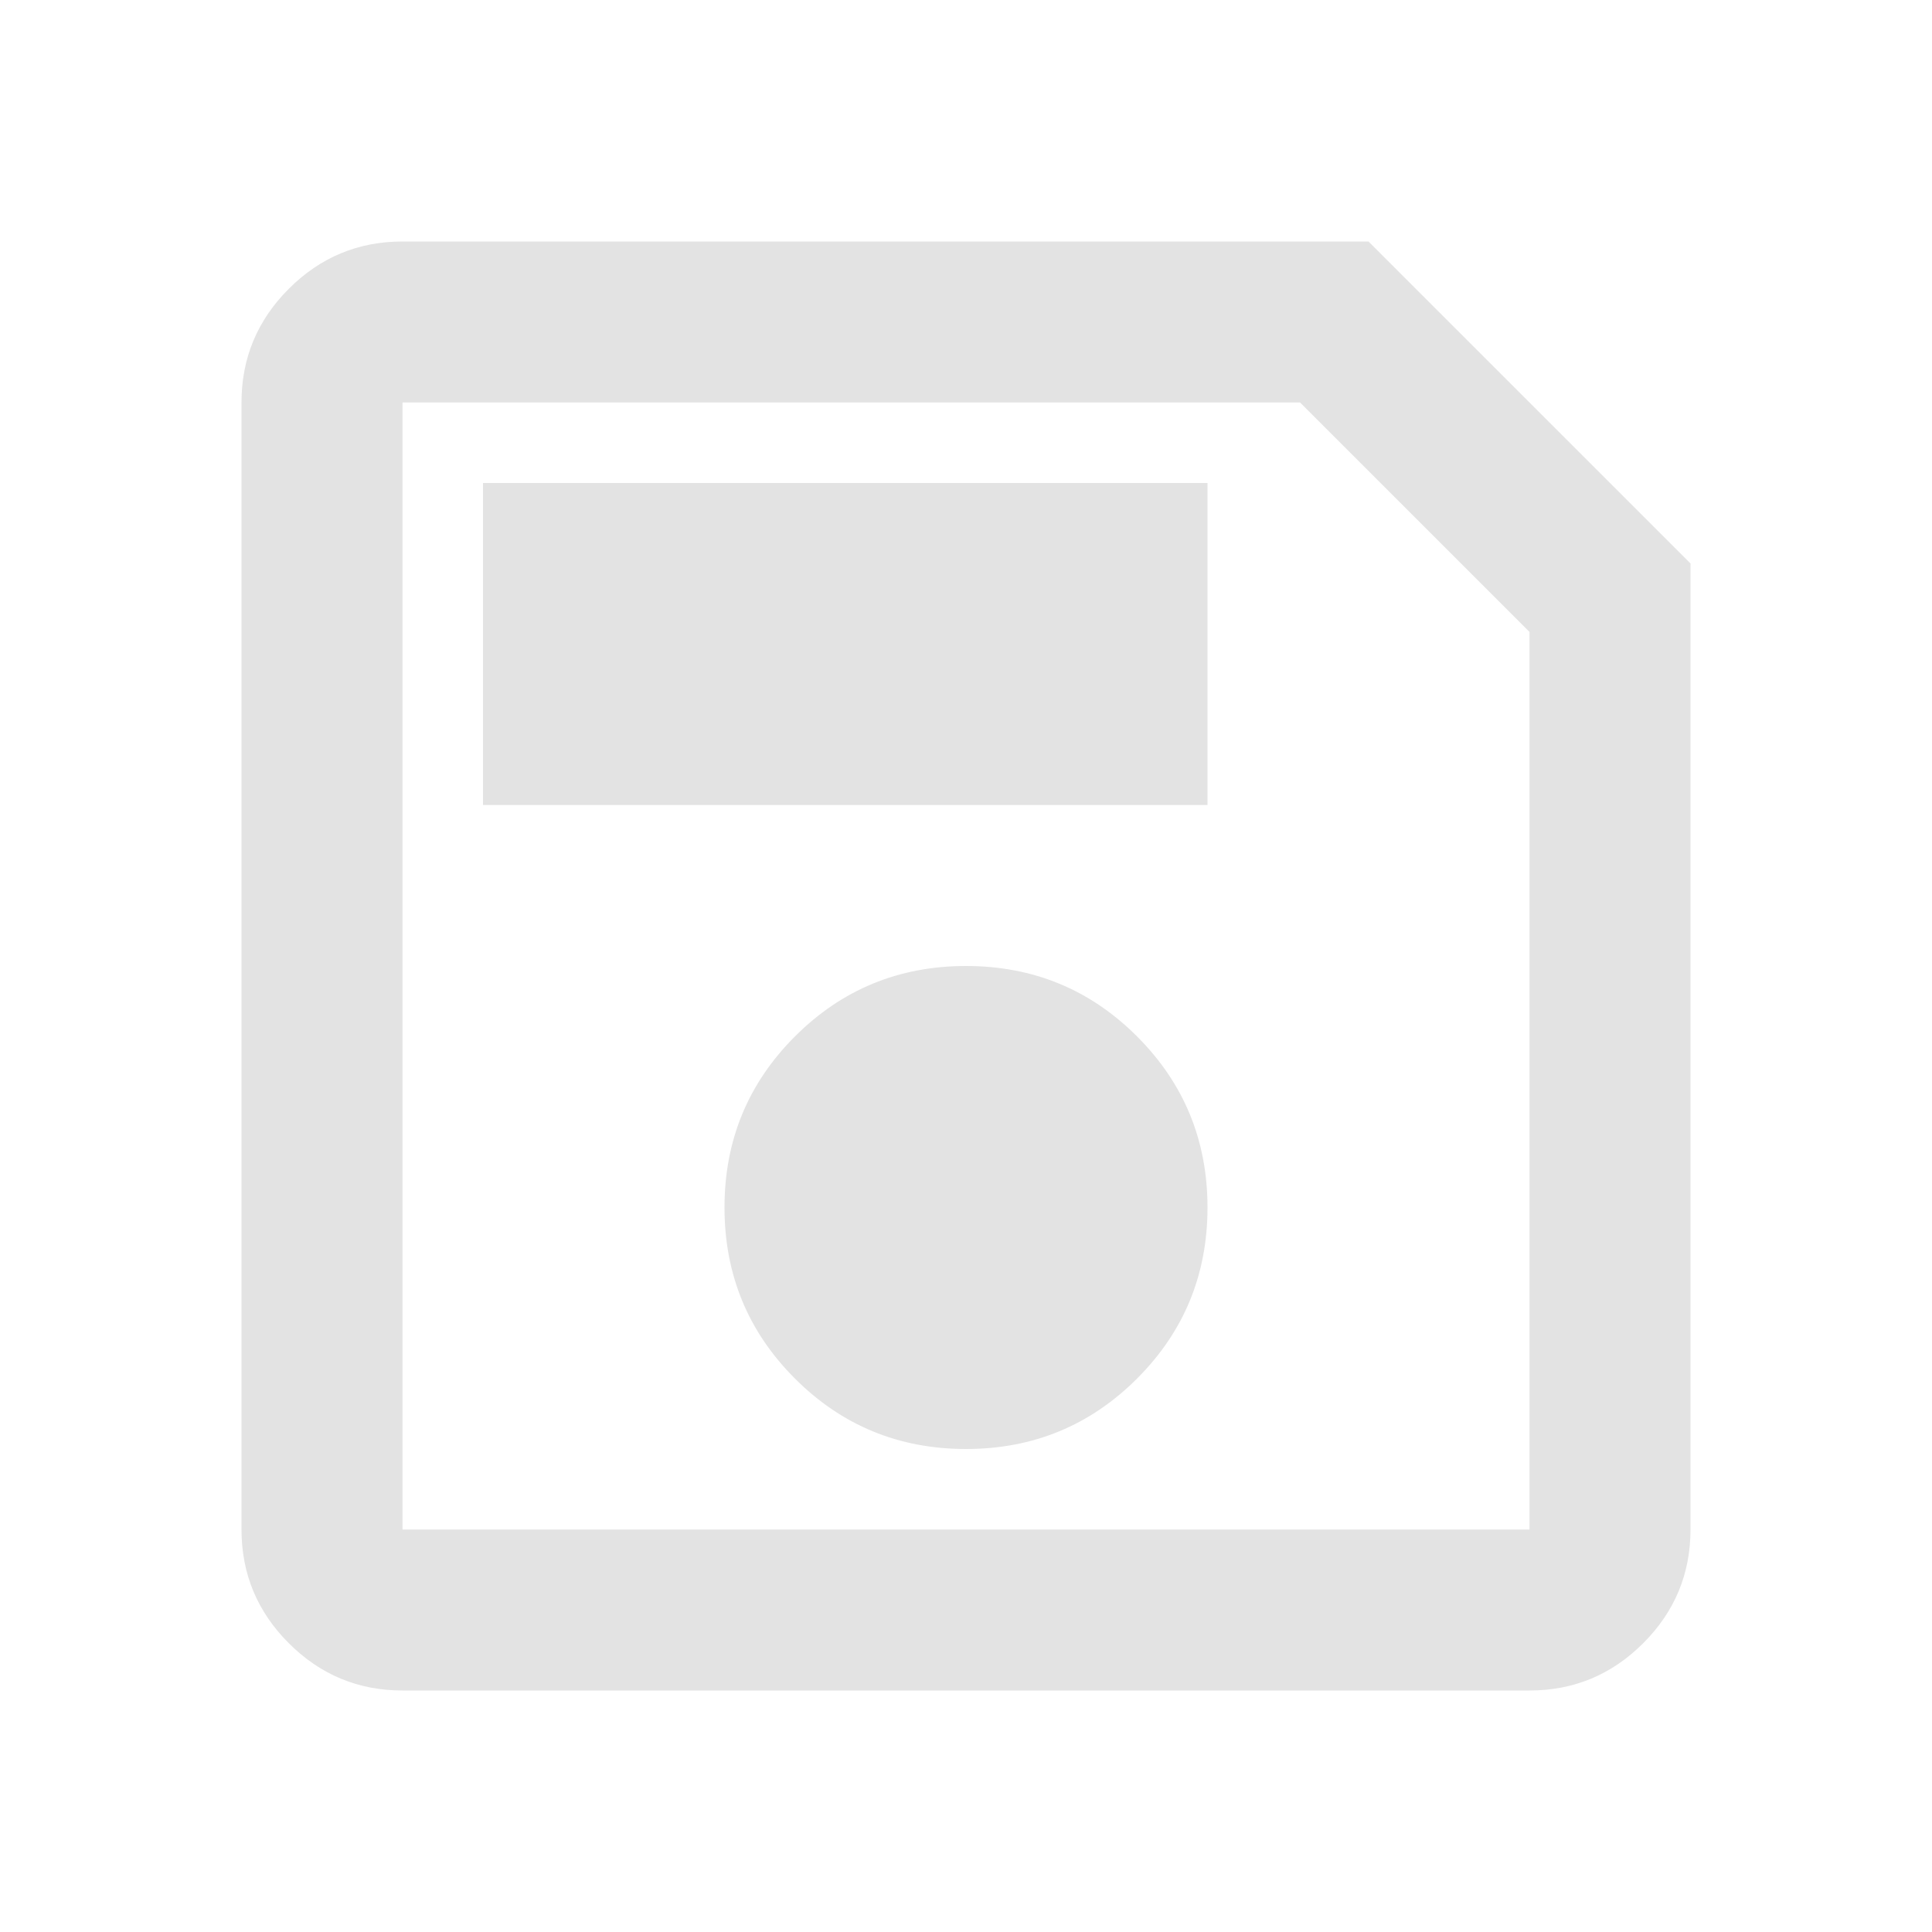
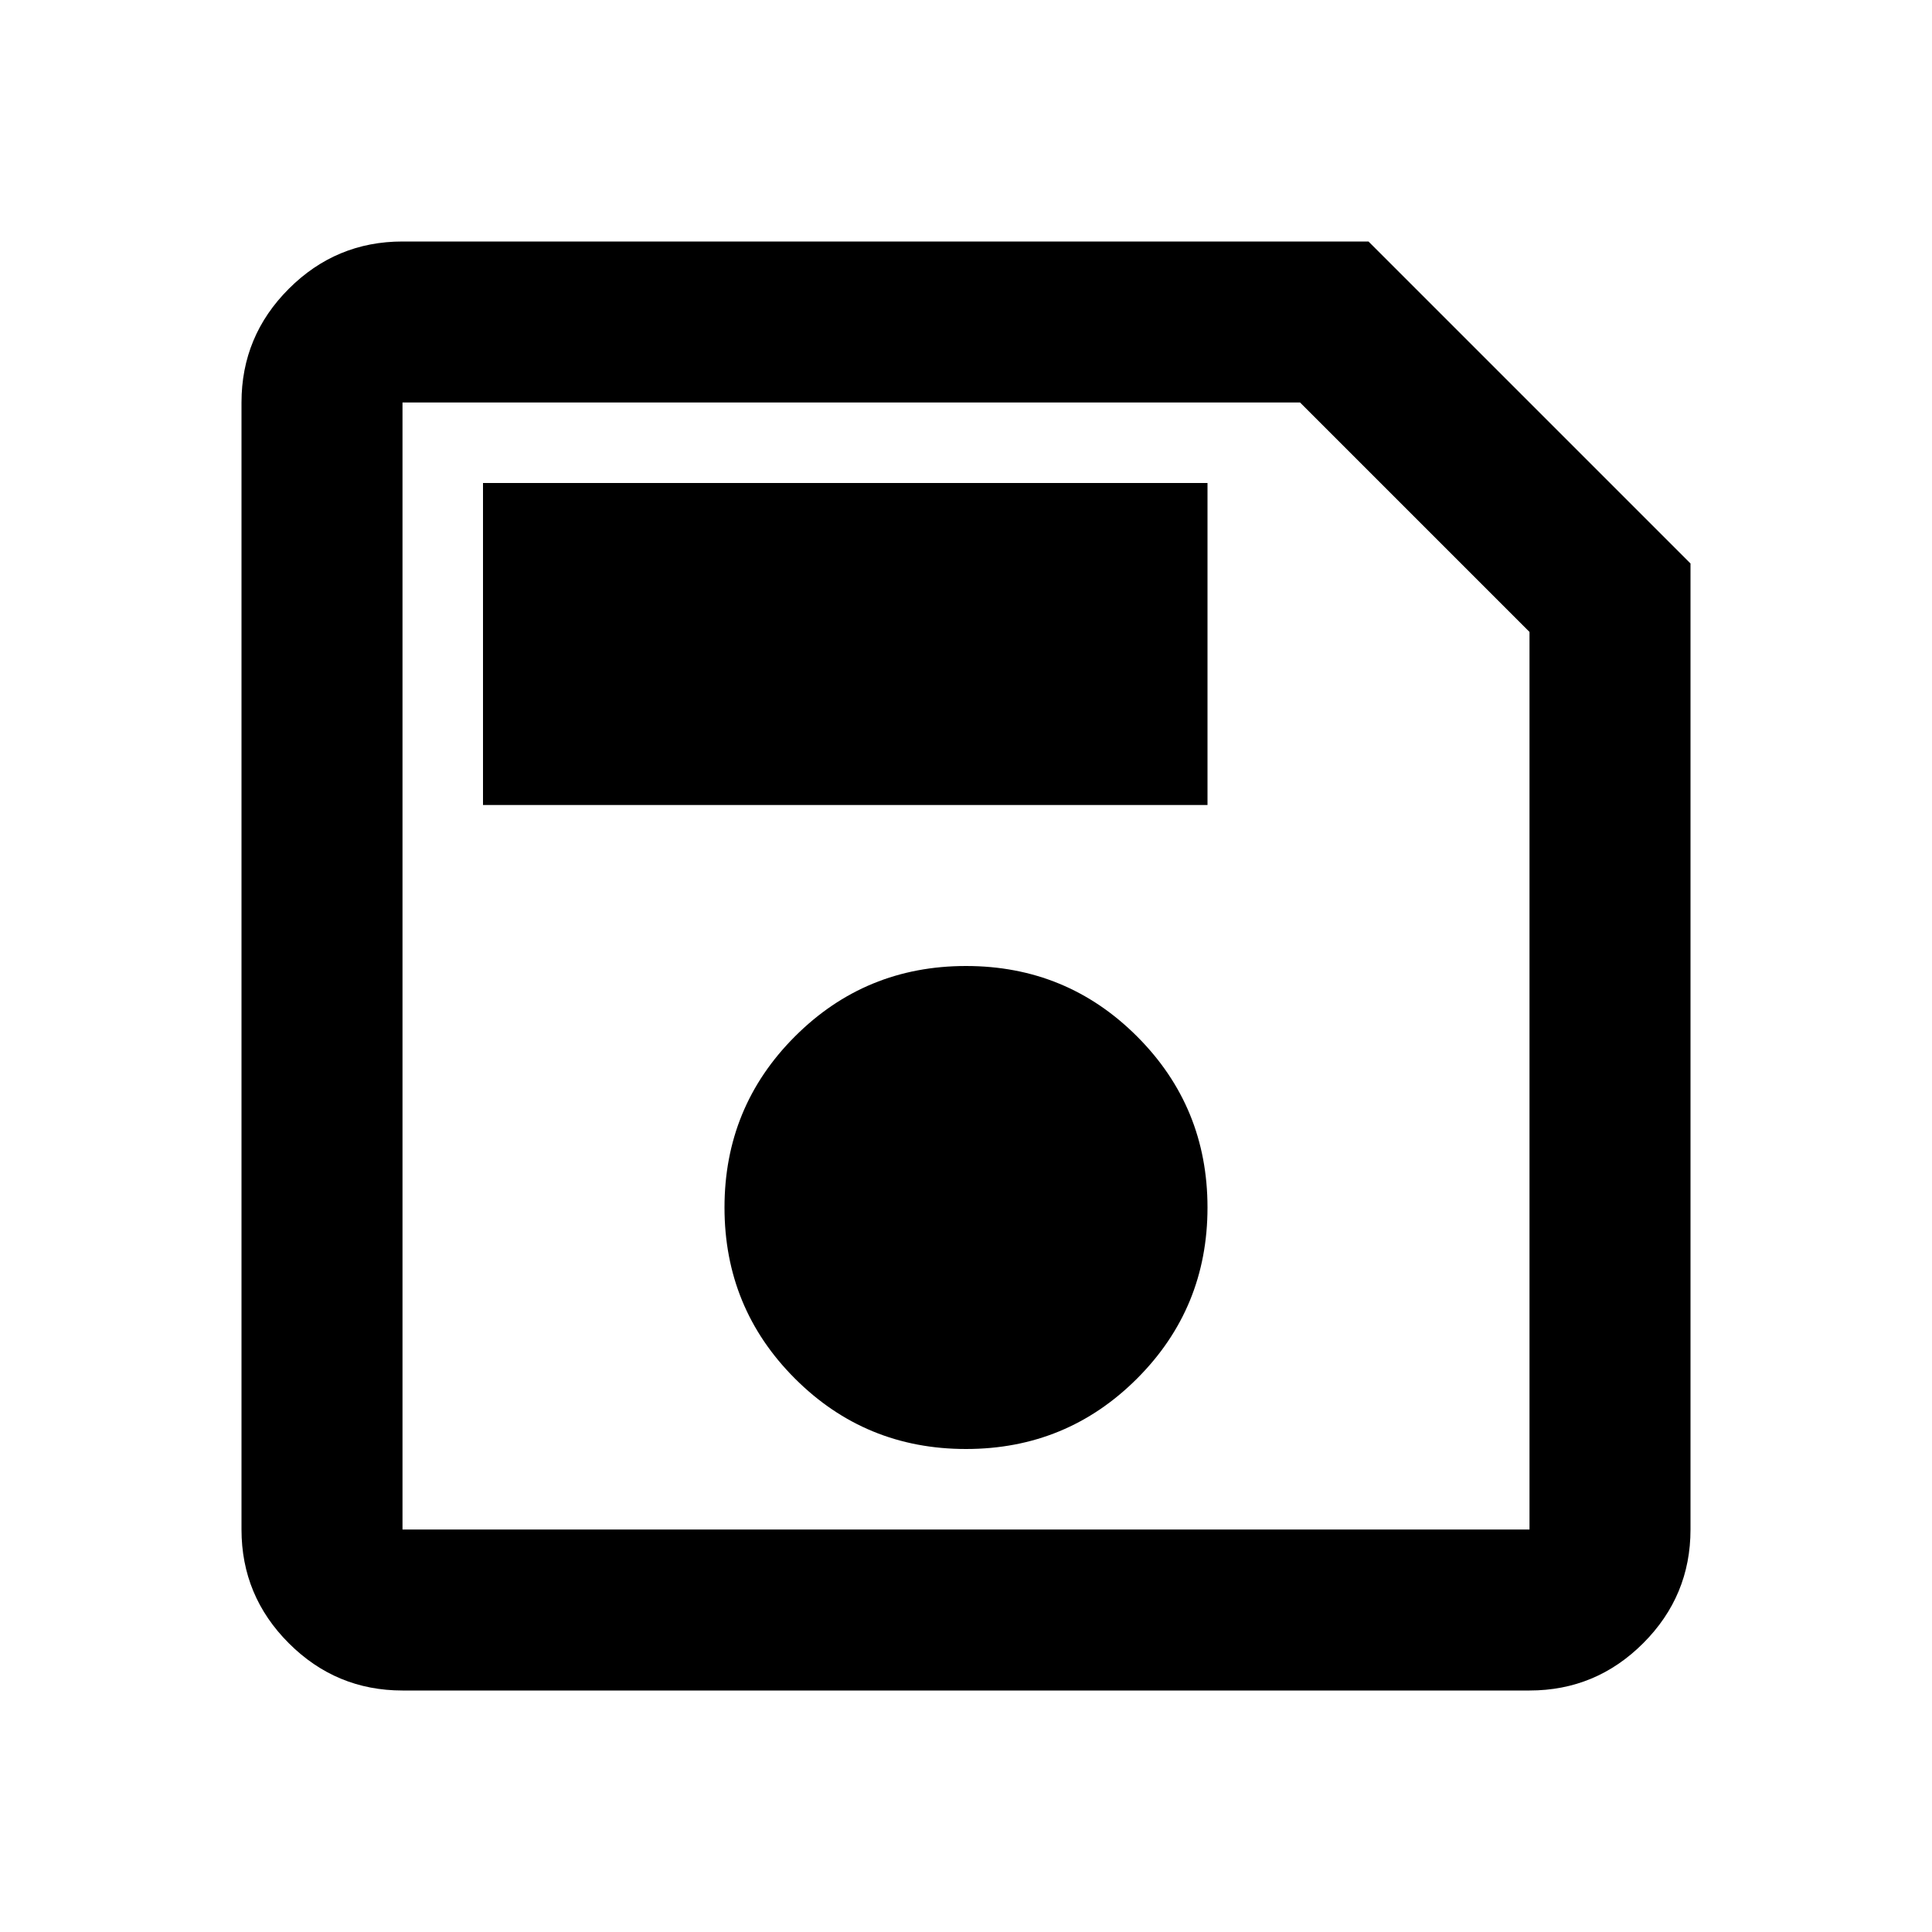
- <svg xmlns="http://www.w3.org/2000/svg" height="24px" viewBox="0 -960 960 960" width="24px" fill="#e3e3e3">
+ <svg xmlns="http://www.w3.org/2000/svg" height="24px" viewBox="0 -960 960 960" width="24px" fill="currentColor">
  <path d="M840-680v480q0 33-23.5 56.5T760-120H200q-33 0-56.5-23.5T120-200v-560q0-33 23.5-56.5T200-840h480l160 160Zm-80 34L646-760H200v560h560v-446ZM480-240q50 0 85-35t35-85q0-50-35-85t-85-35q-50 0-85 35t-35 85q0 50 35 85t85 35ZM240-560h360v-160H240v160Zm-40-86v446-560 114Z" />
</svg>
